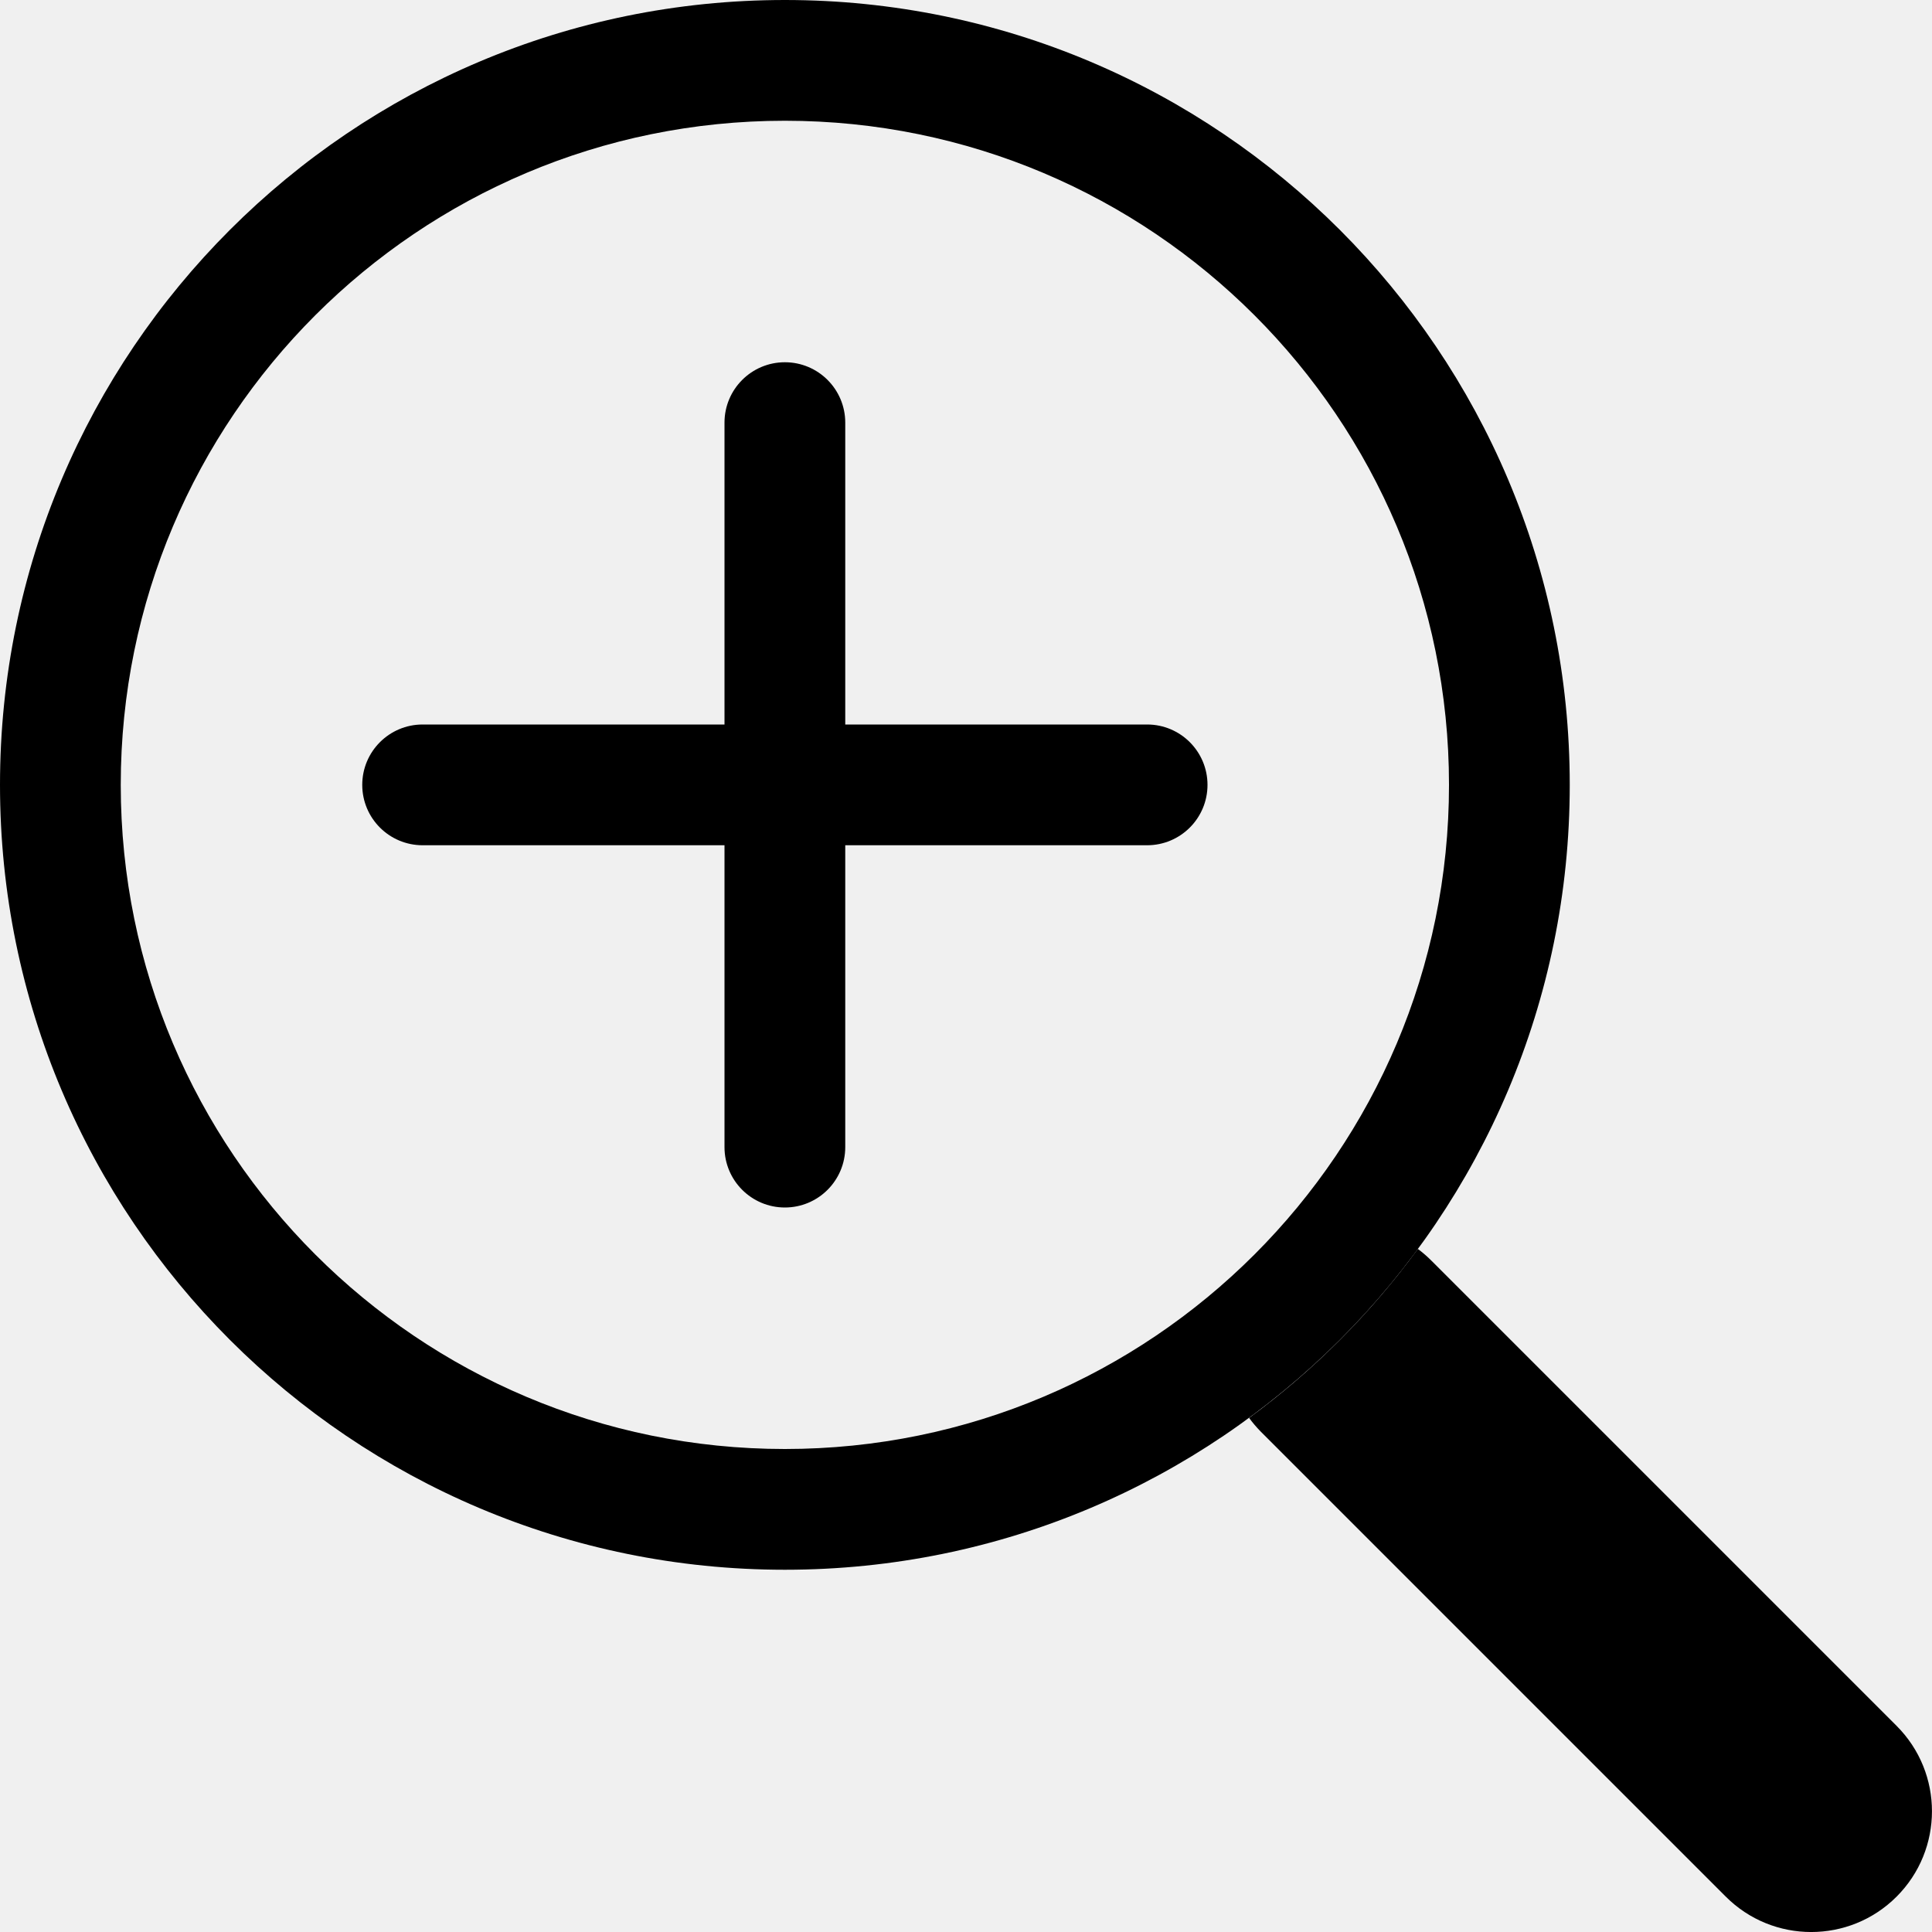
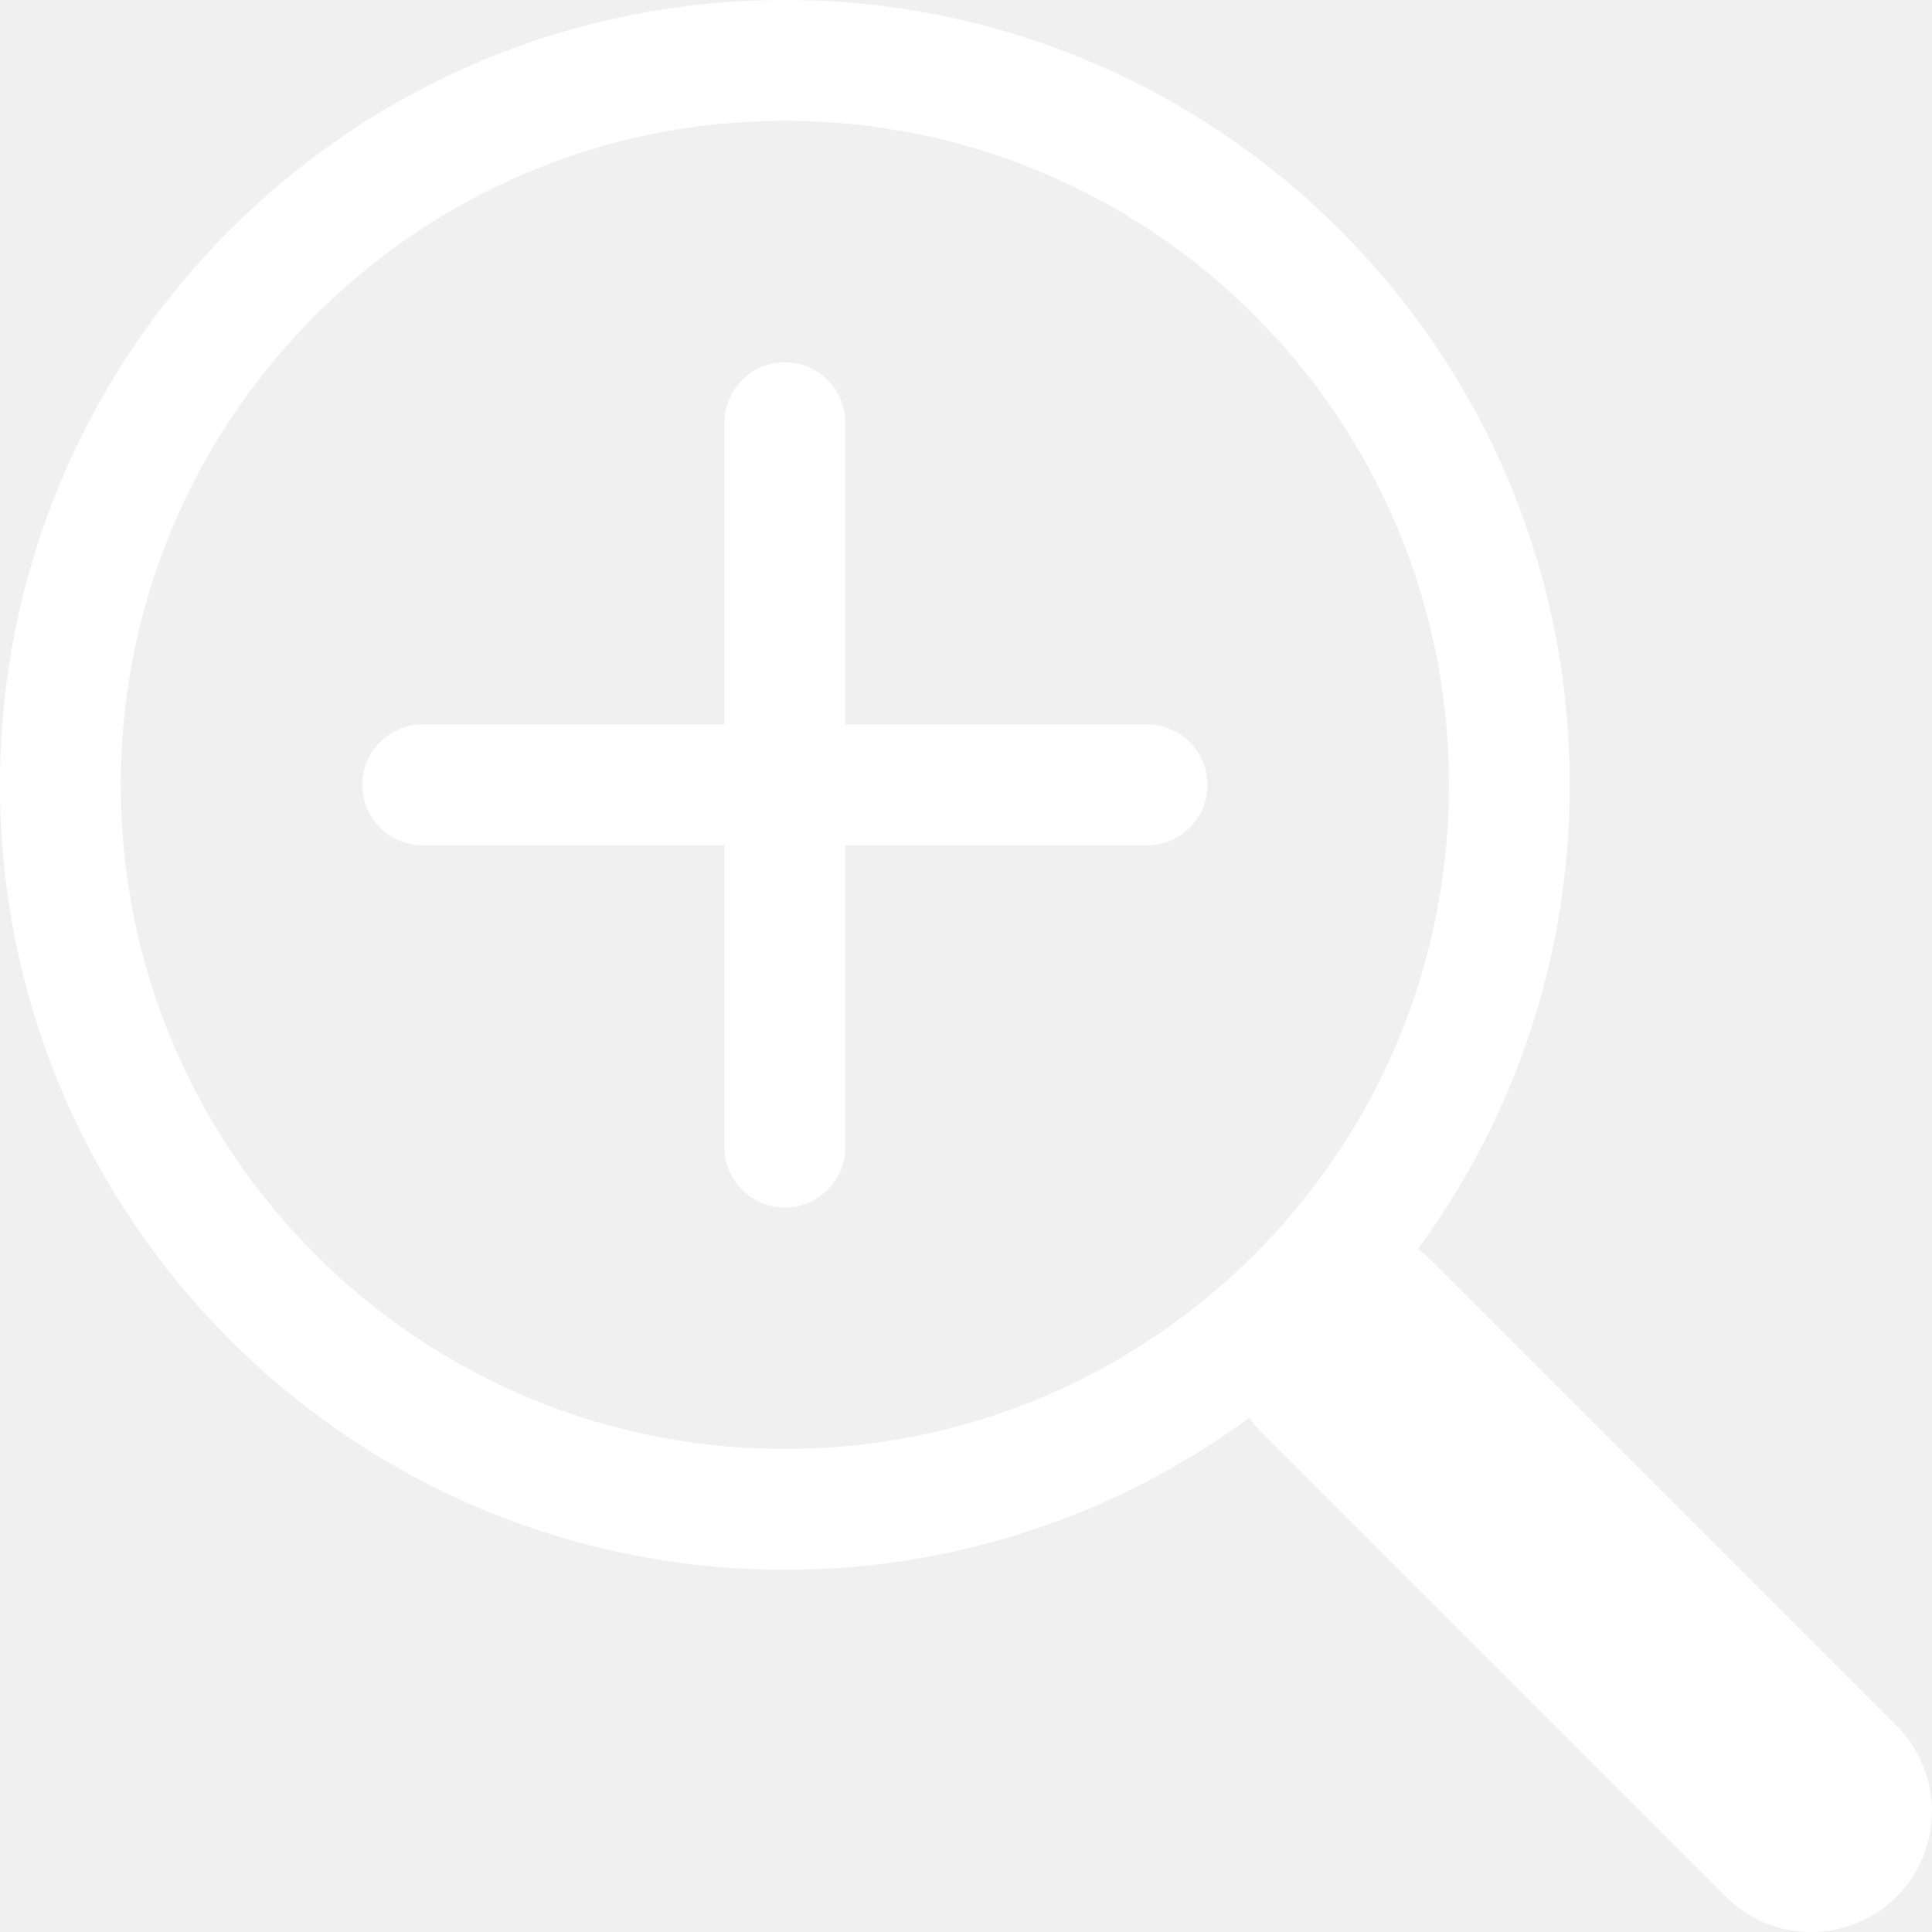
- <svg xmlns="http://www.w3.org/2000/svg" width="16" height="16" fill="currentColor" class="bi bi-zoom-in" viewBox="0 0 16 16">
+ <svg xmlns="http://www.w3.org/2000/svg" width="16" height="16" fill="#FFFFFF" class="bi bi-zoom-in" viewBox="0 0 16 16">
  <path fill-rule="evenodd" d="M6.5 12a5.5 5.5 0 1 0 0-11 5.5 5.5 0 0 0 0 11M13 6.5a6.5 6.5 0 1 1-13 0 6.5 6.5 0 0 1 13 0" />
  <path d="M10.344 11.742q.044.06.098.115l3.85 3.85a1 1 0 0 0 1.415-1.414l-3.85-3.85a1 1 0 0 0-.115-.1 6.5 6.5 0 0 1-1.398 1.4z" />
  <path fill-rule="evenodd" d="M6.5 3a.5.5 0 0 1 .5.5V6h2.5a.5.5 0 0 1 0 1H7v2.5a.5.5 0 0 1-1 0V7H3.5a.5.5 0 0 1 0-1H6V3.5a.5.5 0 0 1 .5-.5" />
</svg>
